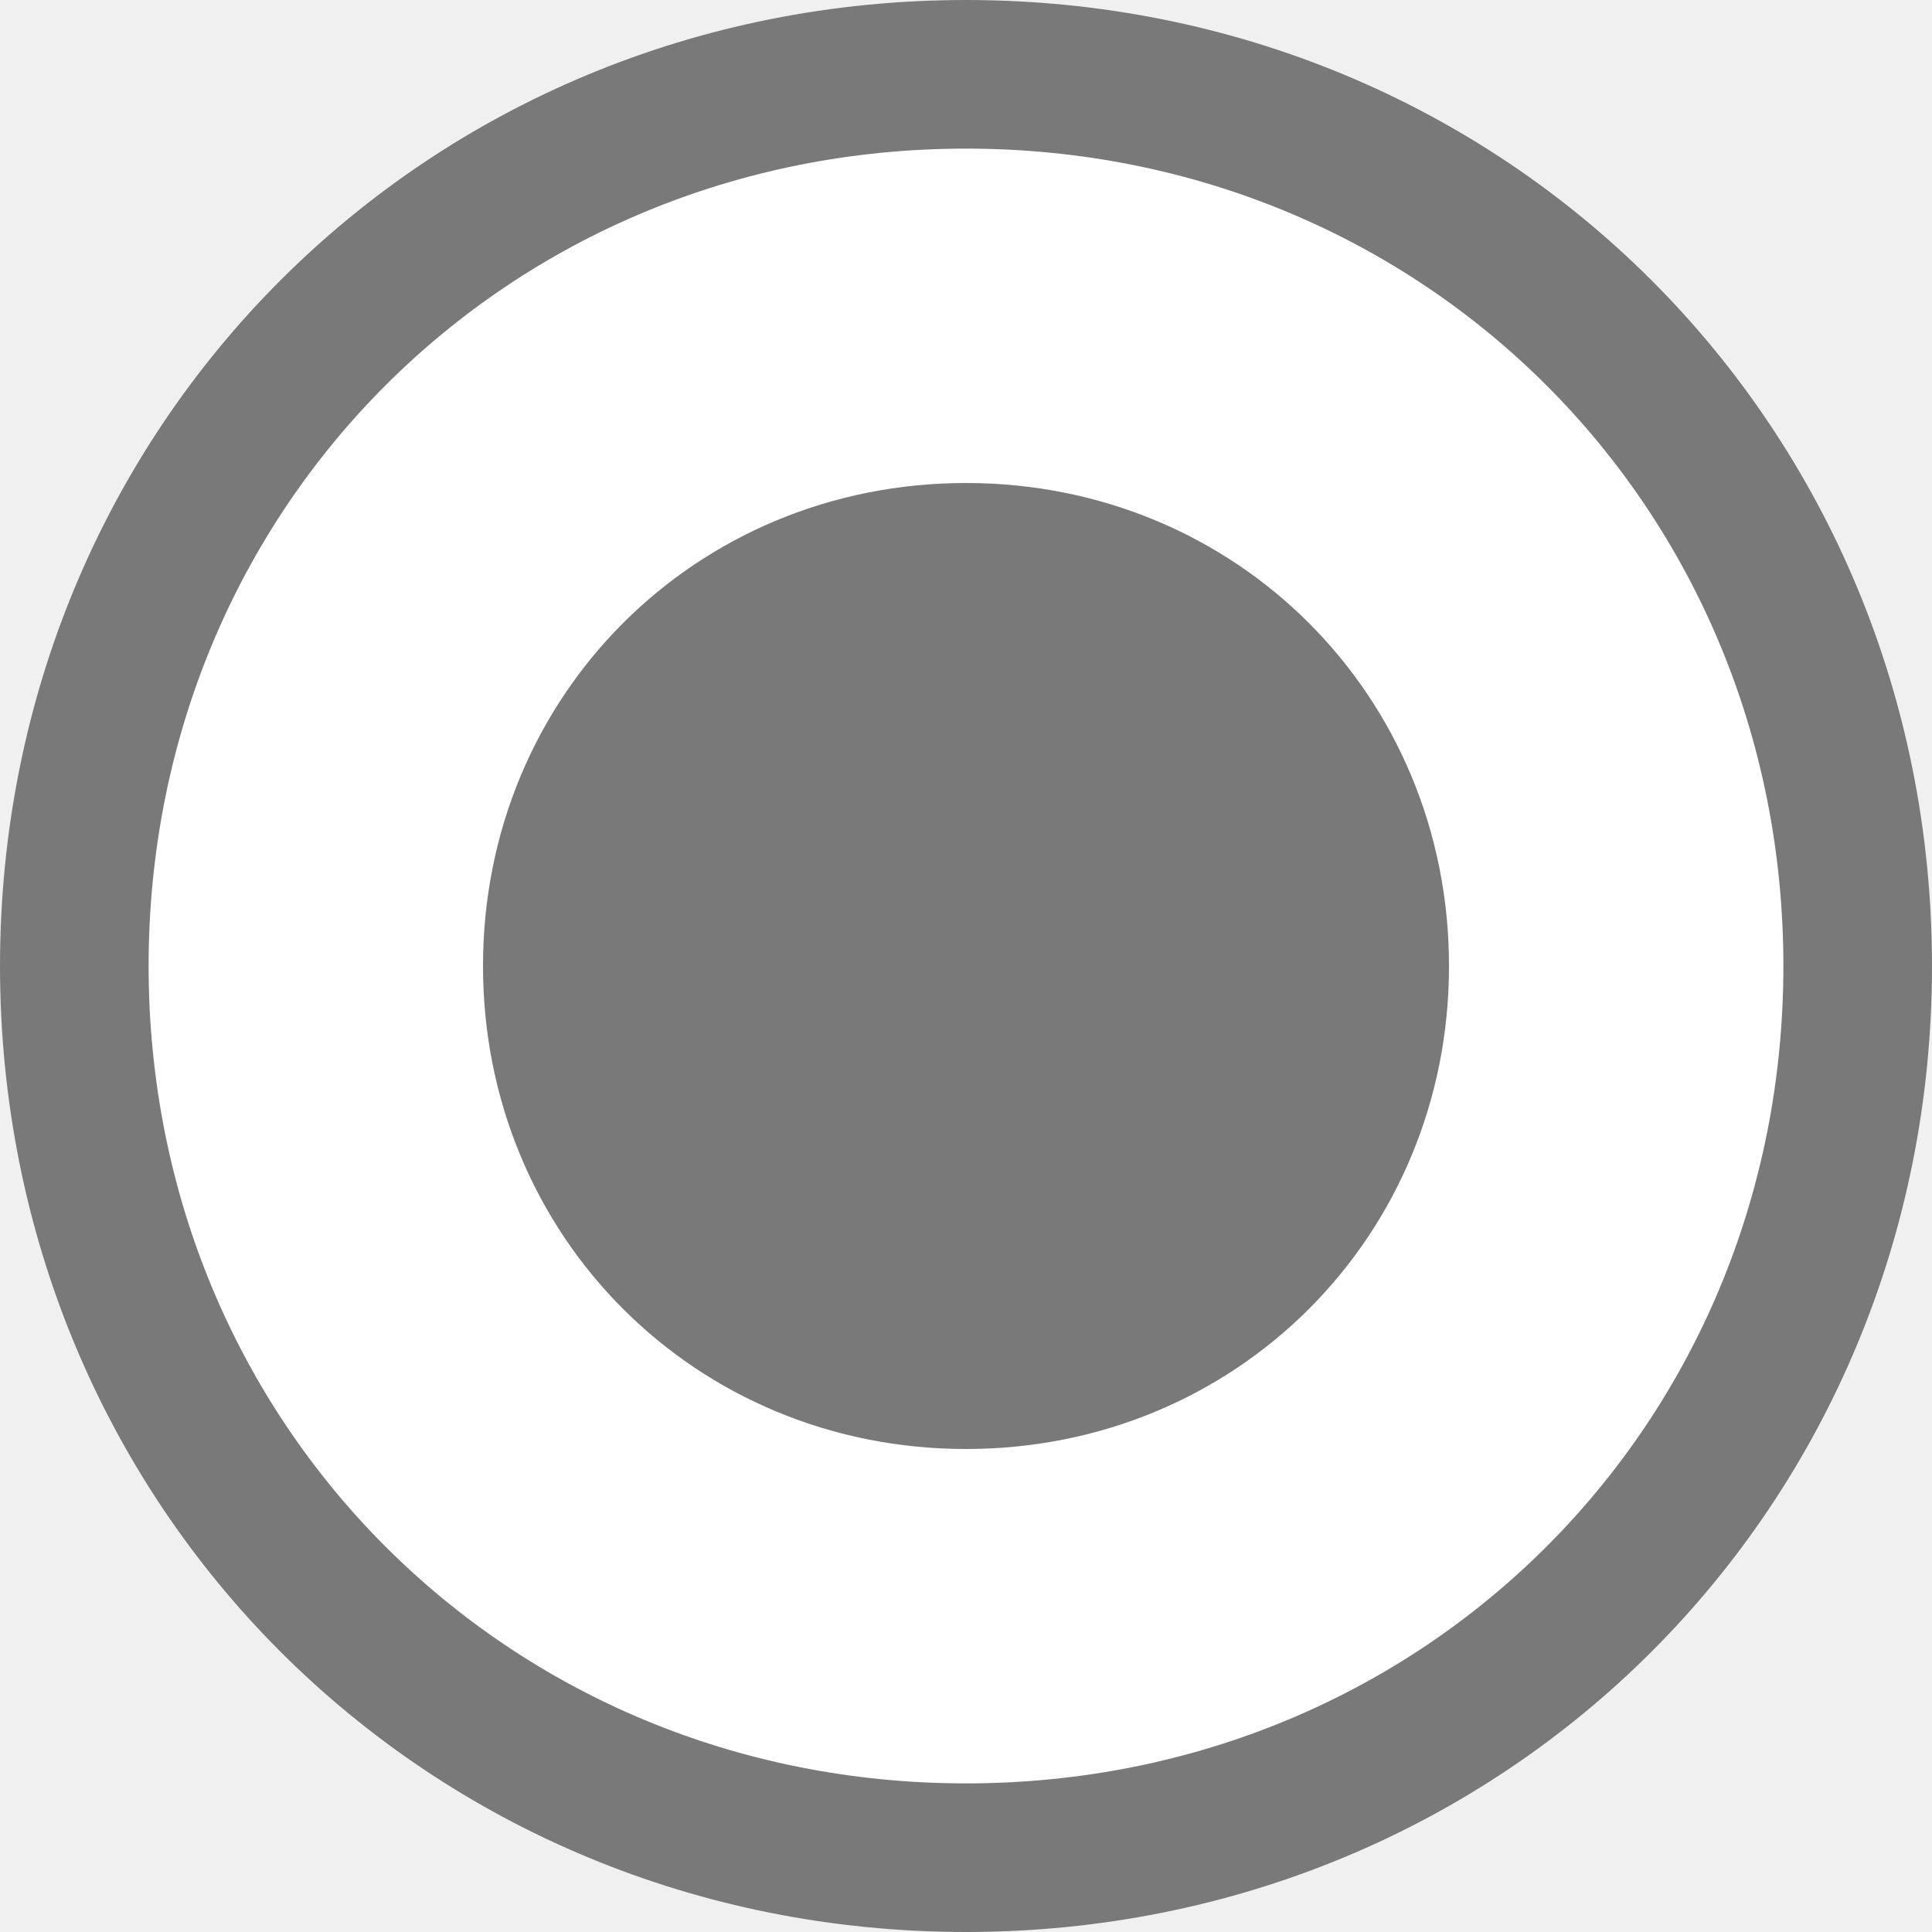
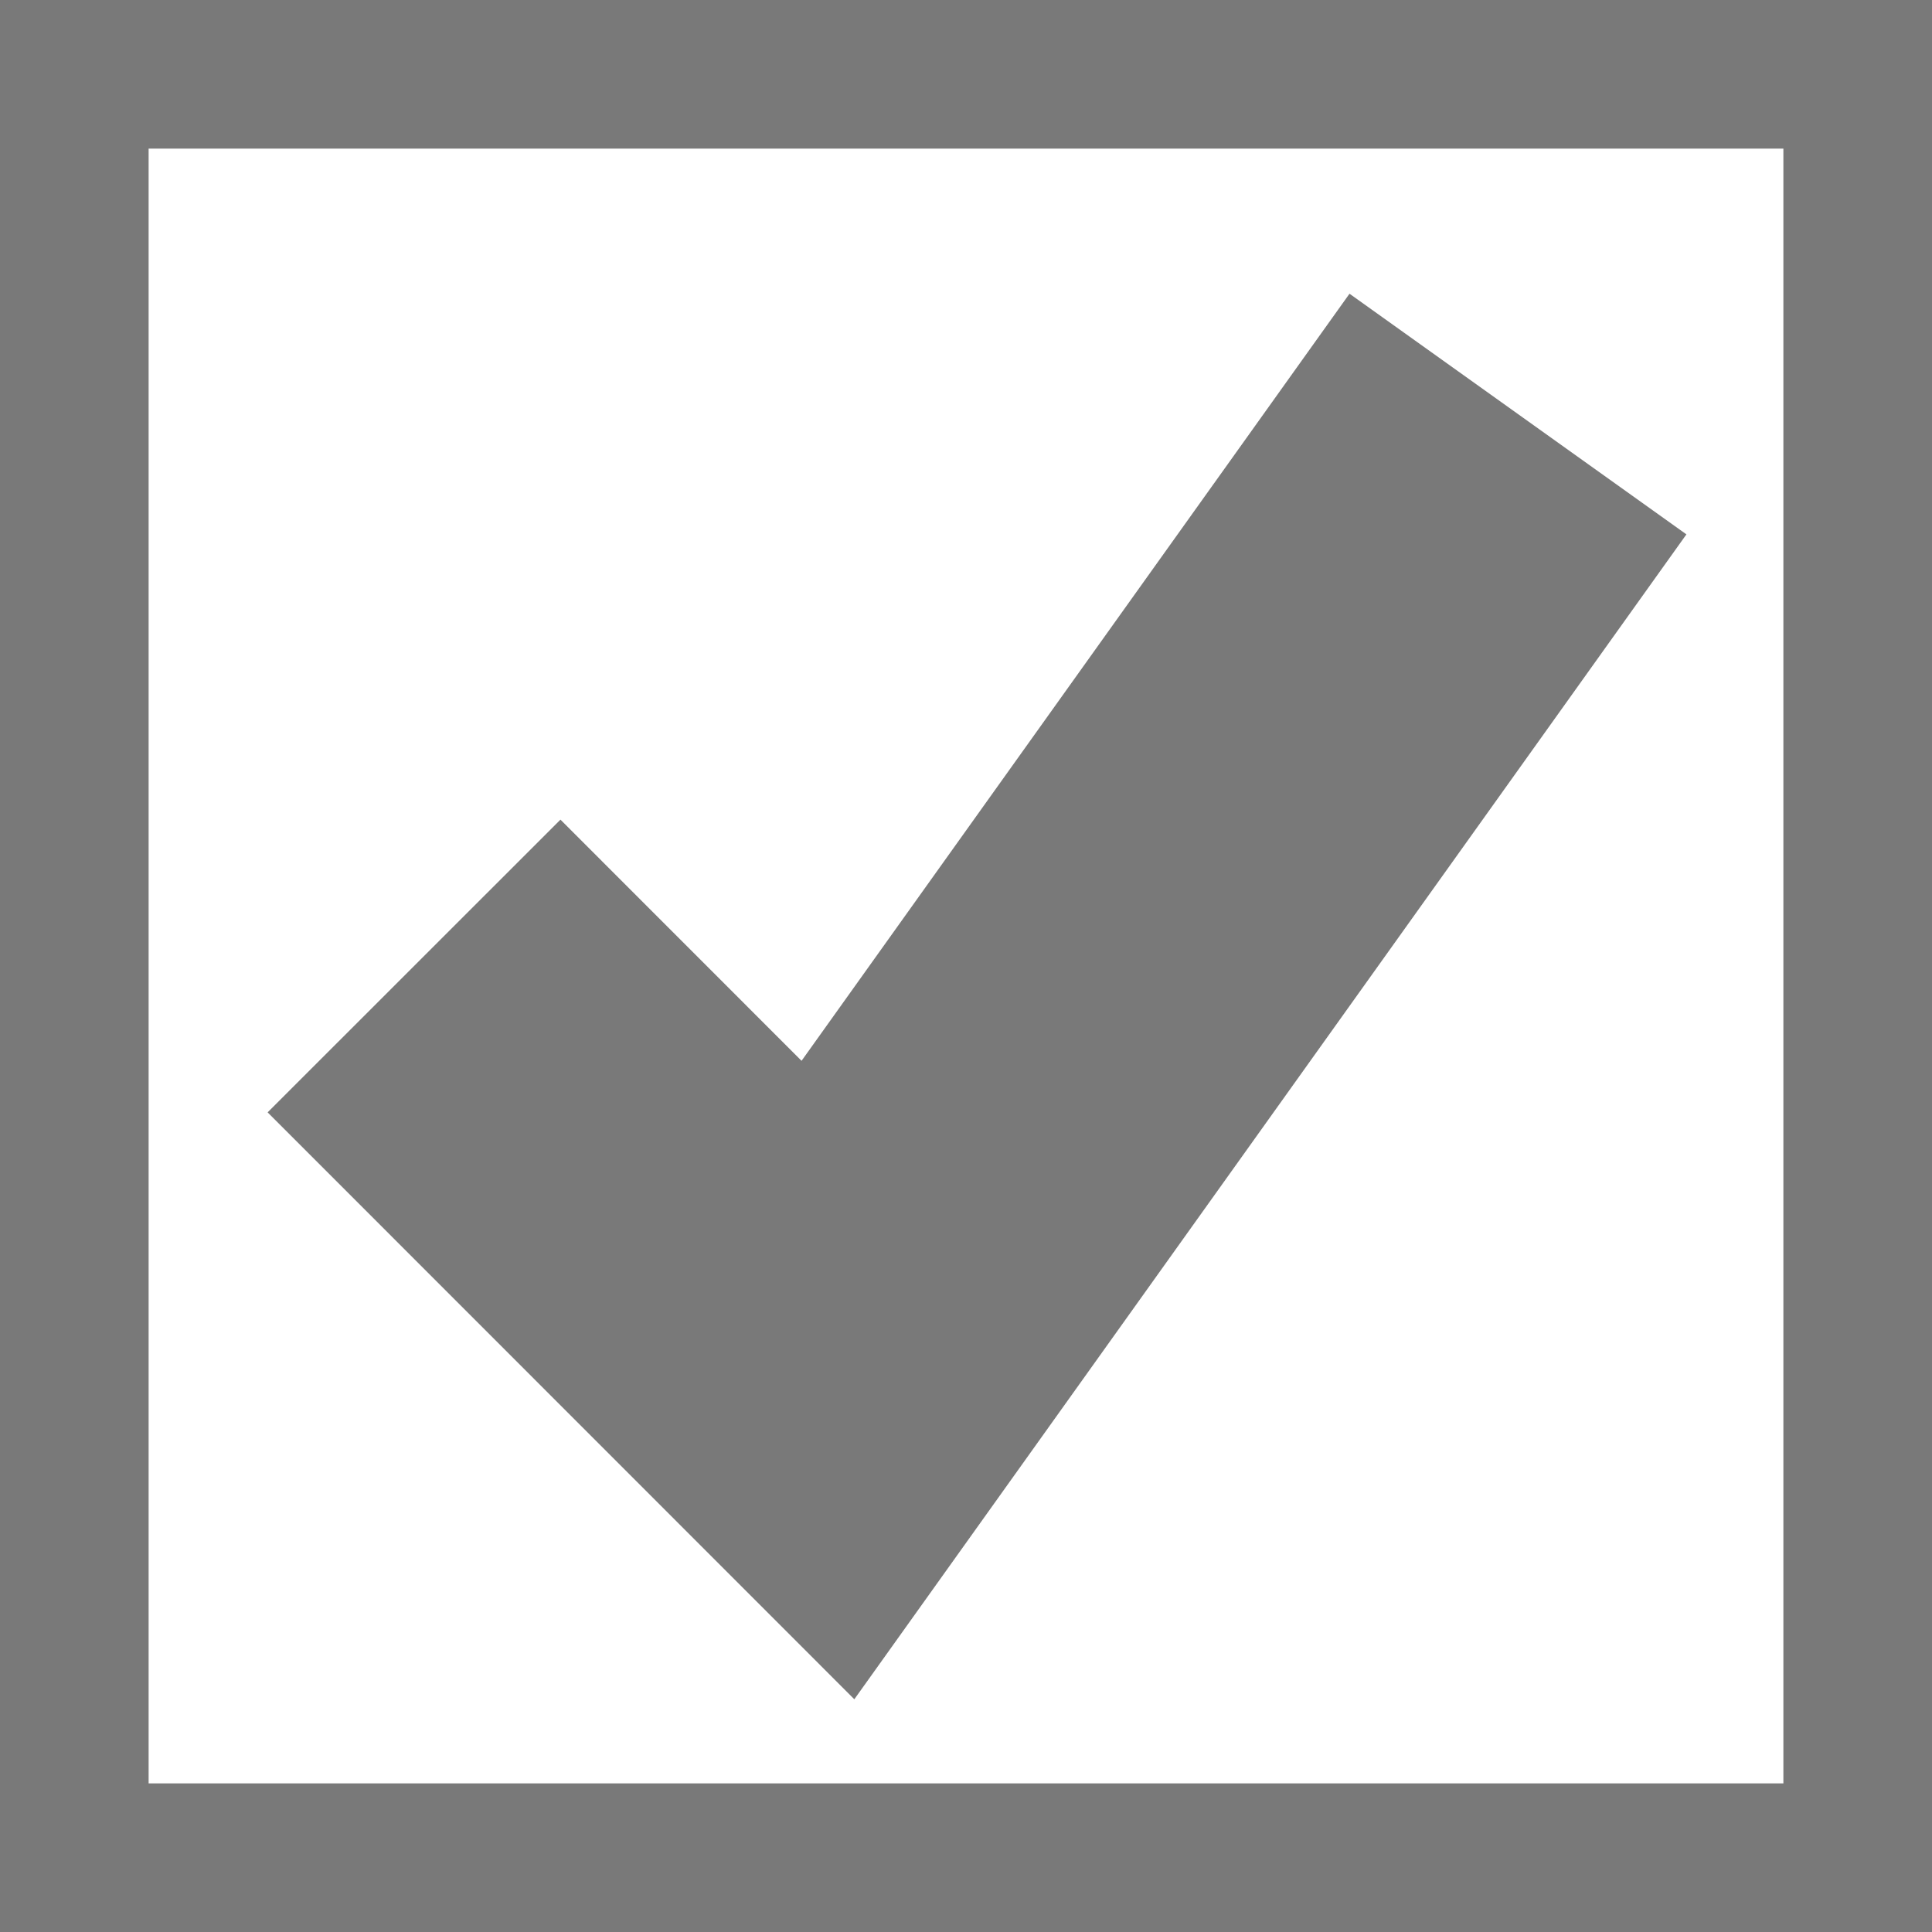
- <svg xmlns="http://www.w3.org/2000/svg" version="1.1" width="13px" height="13px" viewBox="1728 539  13 13">
-   <path d="M 1734.5 539  C 1738.14 539  1741 541.86  1741 545.5  C 1741 549.14  1738.14 552  1734.5 552  C 1730.86 552  1728 549.14  1728 545.5  C 1728 541.86  1730.86 539  1734.5 539  Z " fill-rule="nonzero" fill="#ffffff" stroke="none" />
-   <path d="M 1734.5 539.5  C 1737.86 539.5  1740.5 542.14  1740.5 545.5  C 1740.5 548.86  1737.86 551.5  1734.5 551.5  C 1731.14 551.5  1728.5 548.86  1728.5 545.5  C 1728.5 542.14  1731.14 539.5  1734.5 539.5  Z " stroke-width="1" stroke="#797979" fill="none" />
-   <path d="M 1734.5 548.75  C 1732.68 548.75  1731.25 547.32  1731.25 545.5  C 1731.25 543.68  1732.68 542.25  1734.5 542.25  C 1736.32 542.25  1737.75 543.68  1737.75 545.5  C 1737.75 547.32  1736.32 548.75  1734.5 548.75  " fill-rule="nonzero" fill="#797979" stroke="none" />
+ <svg xmlns="http://www.w3.org/2000/svg" version="1.1" width="13px" height="13px" viewBox="831 527  13 13">
+   <path d="M 831.5 527.5  L 843.5 527.5  L 843.5 539.5  L 831.5 539.5  L 831.5 527.5  Z " fill-rule="nonzero" fill="#ffffff" stroke="none" />
+   <path d="M 831.5 527.5  L 843.5 527.5  L 843.5 539.5  L 831.5 539.5  L 831.5 527.5  Z " stroke-width="1" stroke="#797979" fill="none" />
+   <path d="M 833.786 533.5  L 836.571 536.286  L 841.214 529.786  " stroke-width="2.786" stroke="#797979" fill="none" />
</svg>
